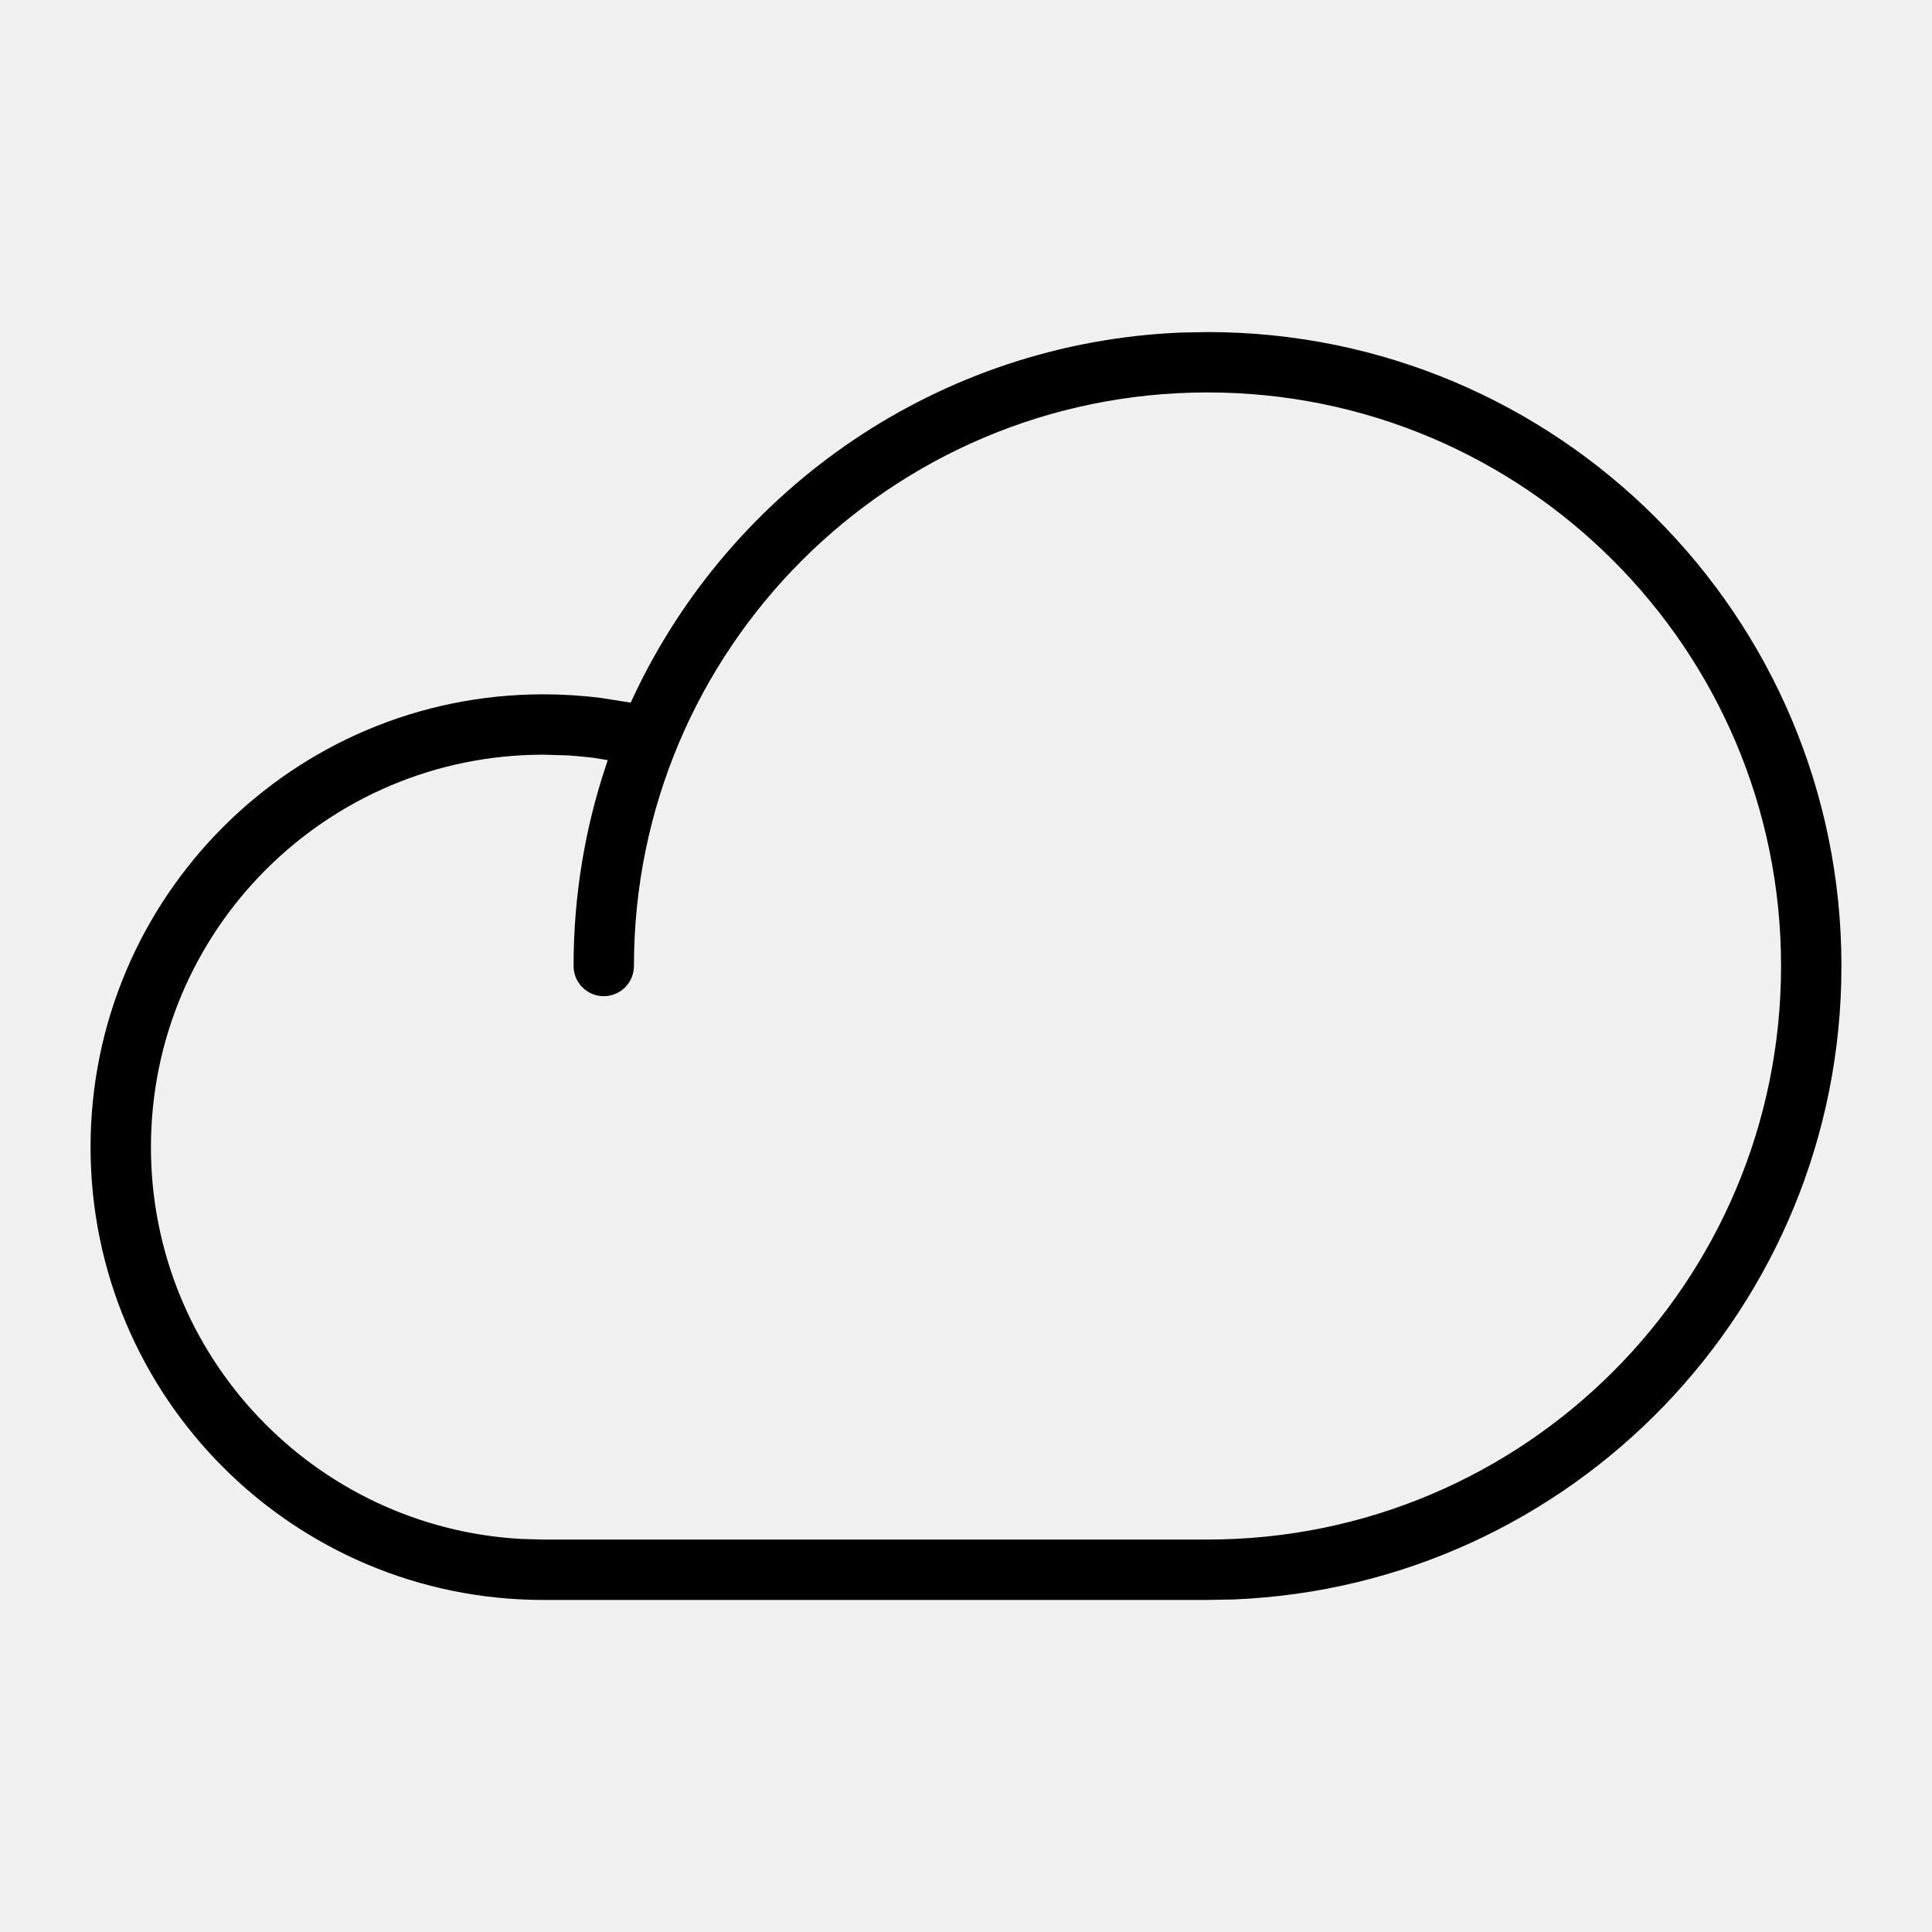
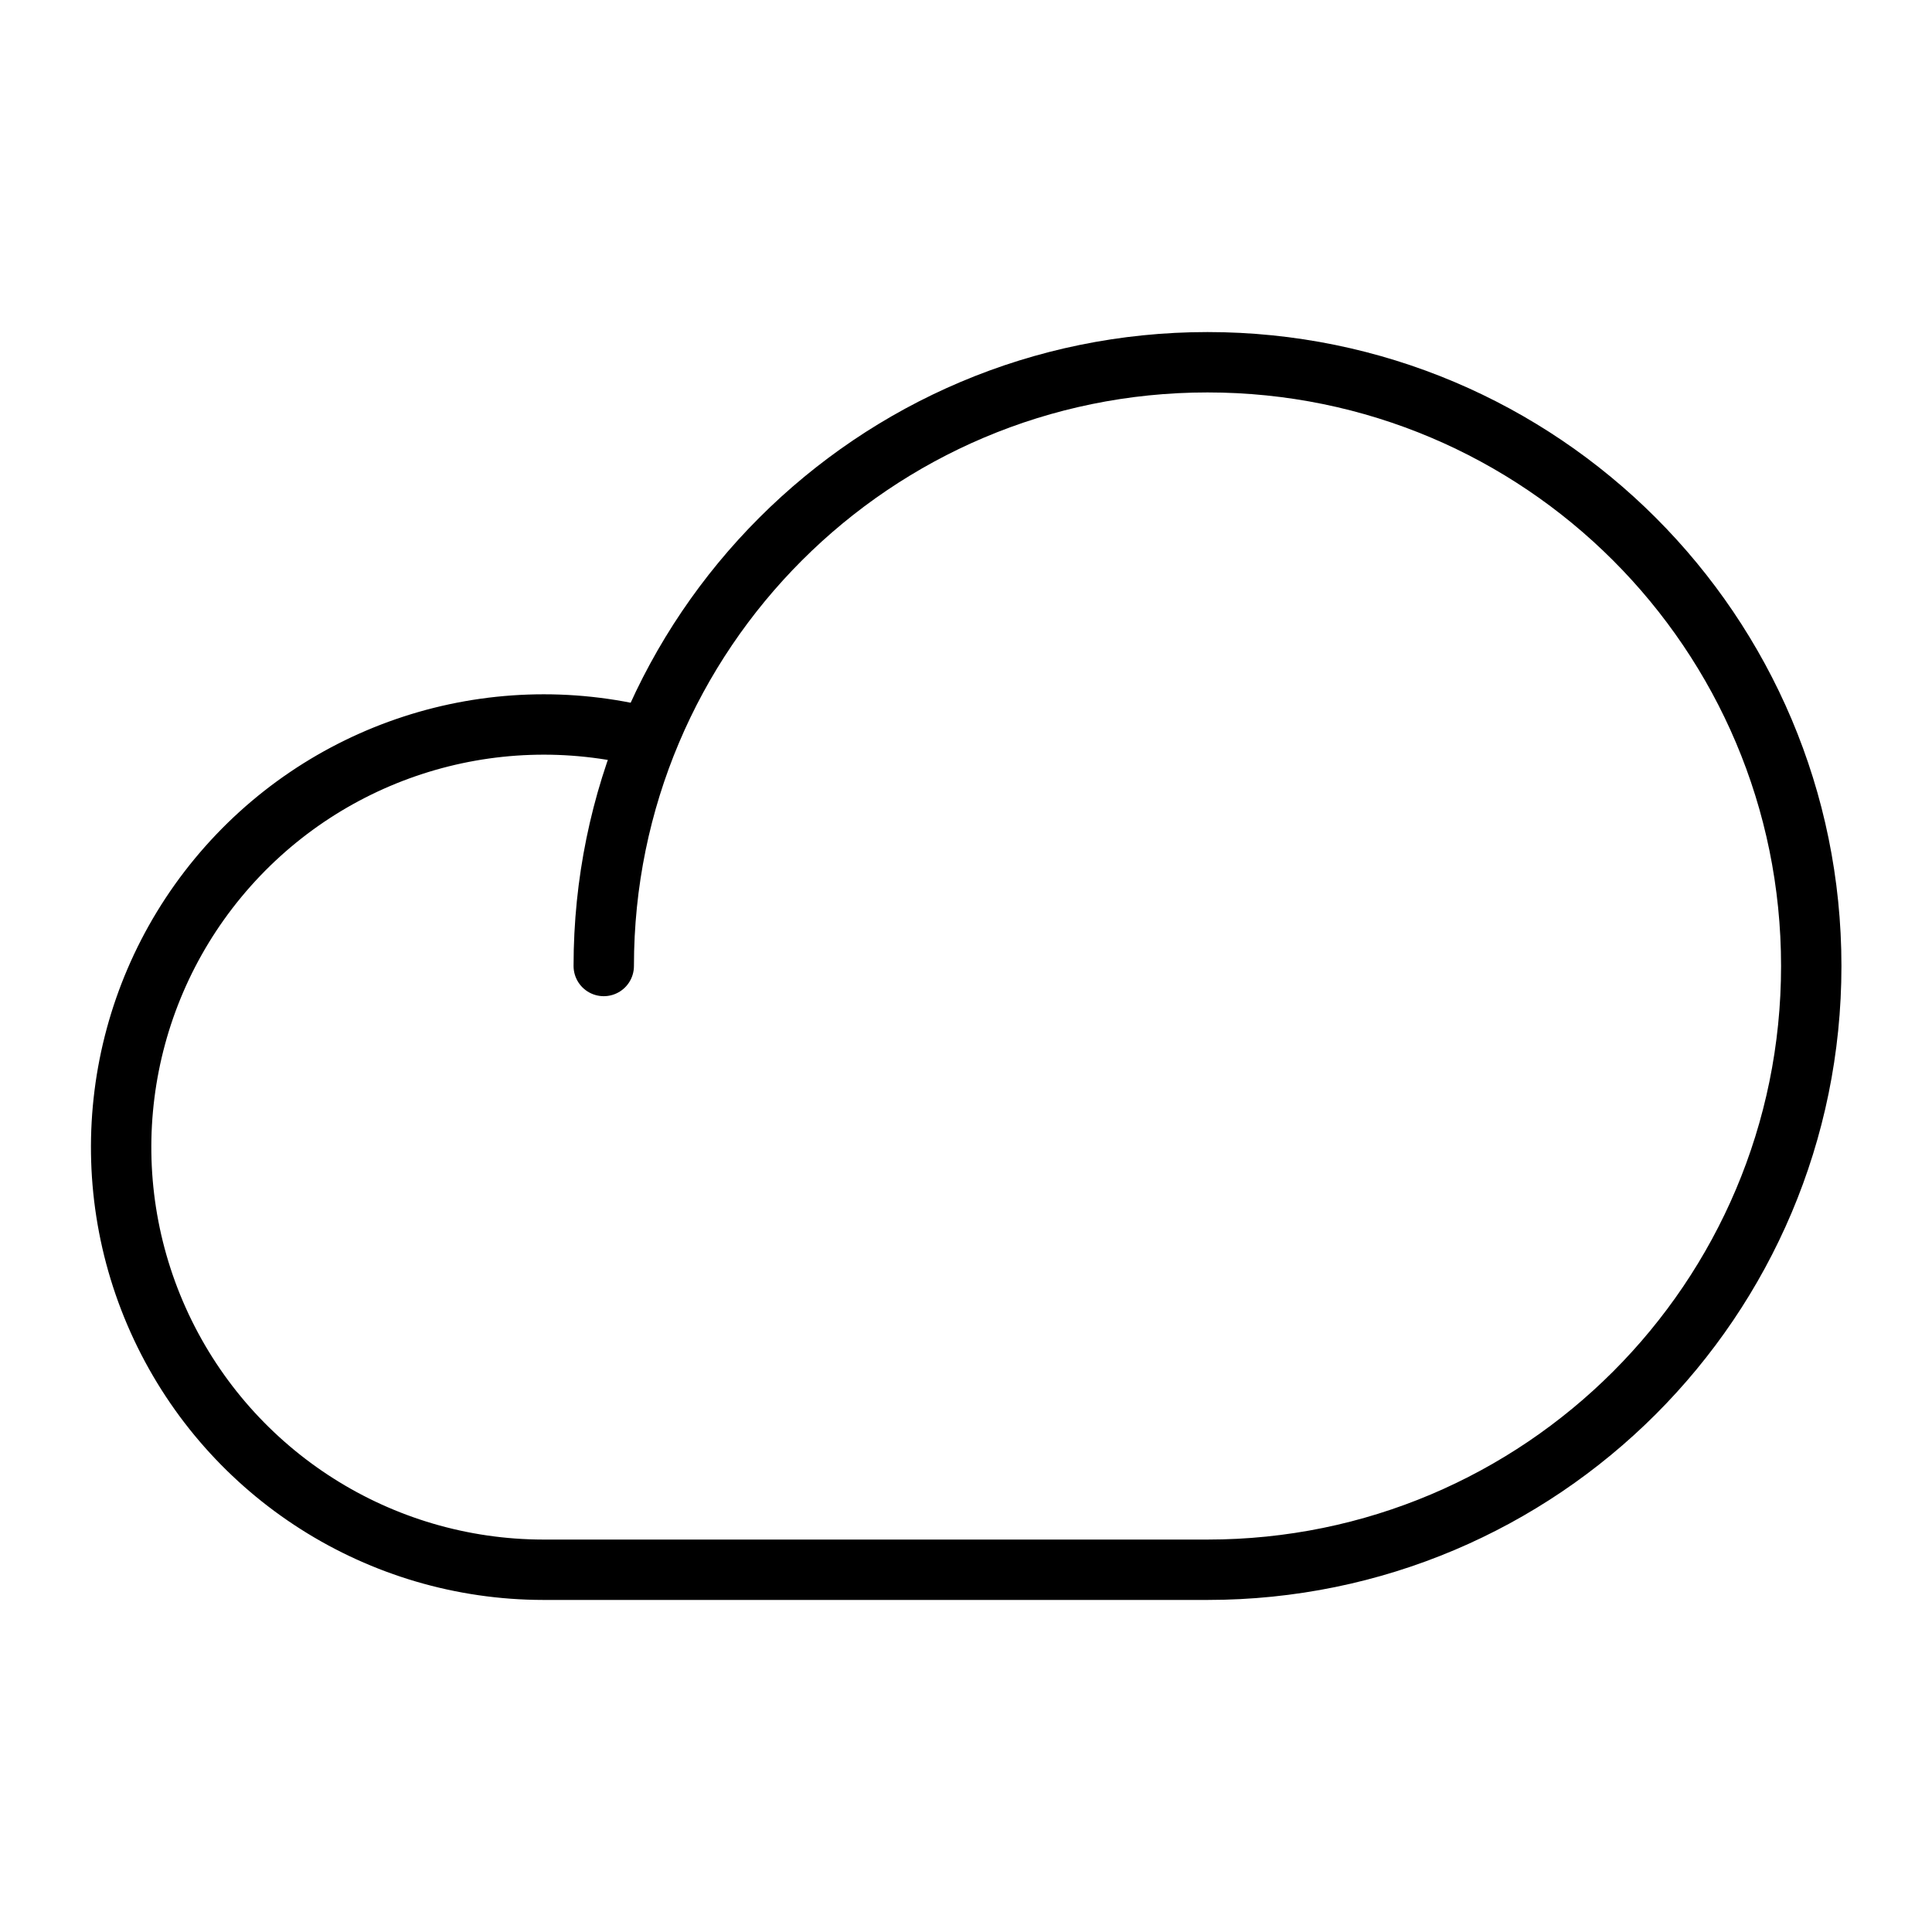
- <svg xmlns="http://www.w3.org/2000/svg" width="16" height="16" viewBox="0 0 16 16">
-   <g fill="none" fill-rule="evenodd">
-     <polygon points="0 16 16 16 16 0 0 0" />
-     <path fill="#000" fill-rule="nonzero" d="M10,2.75 C12.9,2.75 15.25,5.1 15.25,8 C15.25,10.827 13.016,13.132 10.216,13.246 L10,13.25 L4.5,13.25 C2.429,13.25 0.75,11.571 0.75,9.5 C0.75,7.429 2.429,5.75 4.5,5.75 C4.659,5.75 4.816,5.76 4.971,5.779 L5.223,5.819 L5.246,5.77 C6.055,4.047 7.774,2.836 9.784,2.754 L10,2.75 Z M10,3.25 C7.376,3.25 5.25,5.377 5.25,8 C5.25,8.138 5.138,8.25 5,8.25 C4.862,8.25 4.75,8.138 4.75,8 C4.75,7.42 4.844,6.862 5.018,6.341 L5.033,6.295 L4.909,6.275 C4.842,6.267 4.774,6.261 4.706,6.256 L4.5,6.25 C2.705,6.25 1.25,7.705 1.25,9.5 C1.25,11.233 2.606,12.649 4.316,12.745 L4.5,12.75 L10,12.75 C12.624,12.75 14.75,10.624 14.75,8 C14.75,5.377 12.624,3.25 10,3.25 Z" />
+ <svg xmlns="http://www.w3.org/2000/svg" id="Layer_1" data-name="Layer 1" viewBox="0 0 256 256">
+   <g>
+     <rect width="256" height="256" fill="#fff" />
+     <path d="M80,128a80,80,0,1,1,80,80H72A56,56,0,1,1,85.919,97.744" fill="none" stroke="#000" stroke-linecap="round" stroke-linejoin="round" stroke-width="8" />
  </g>
</svg>
